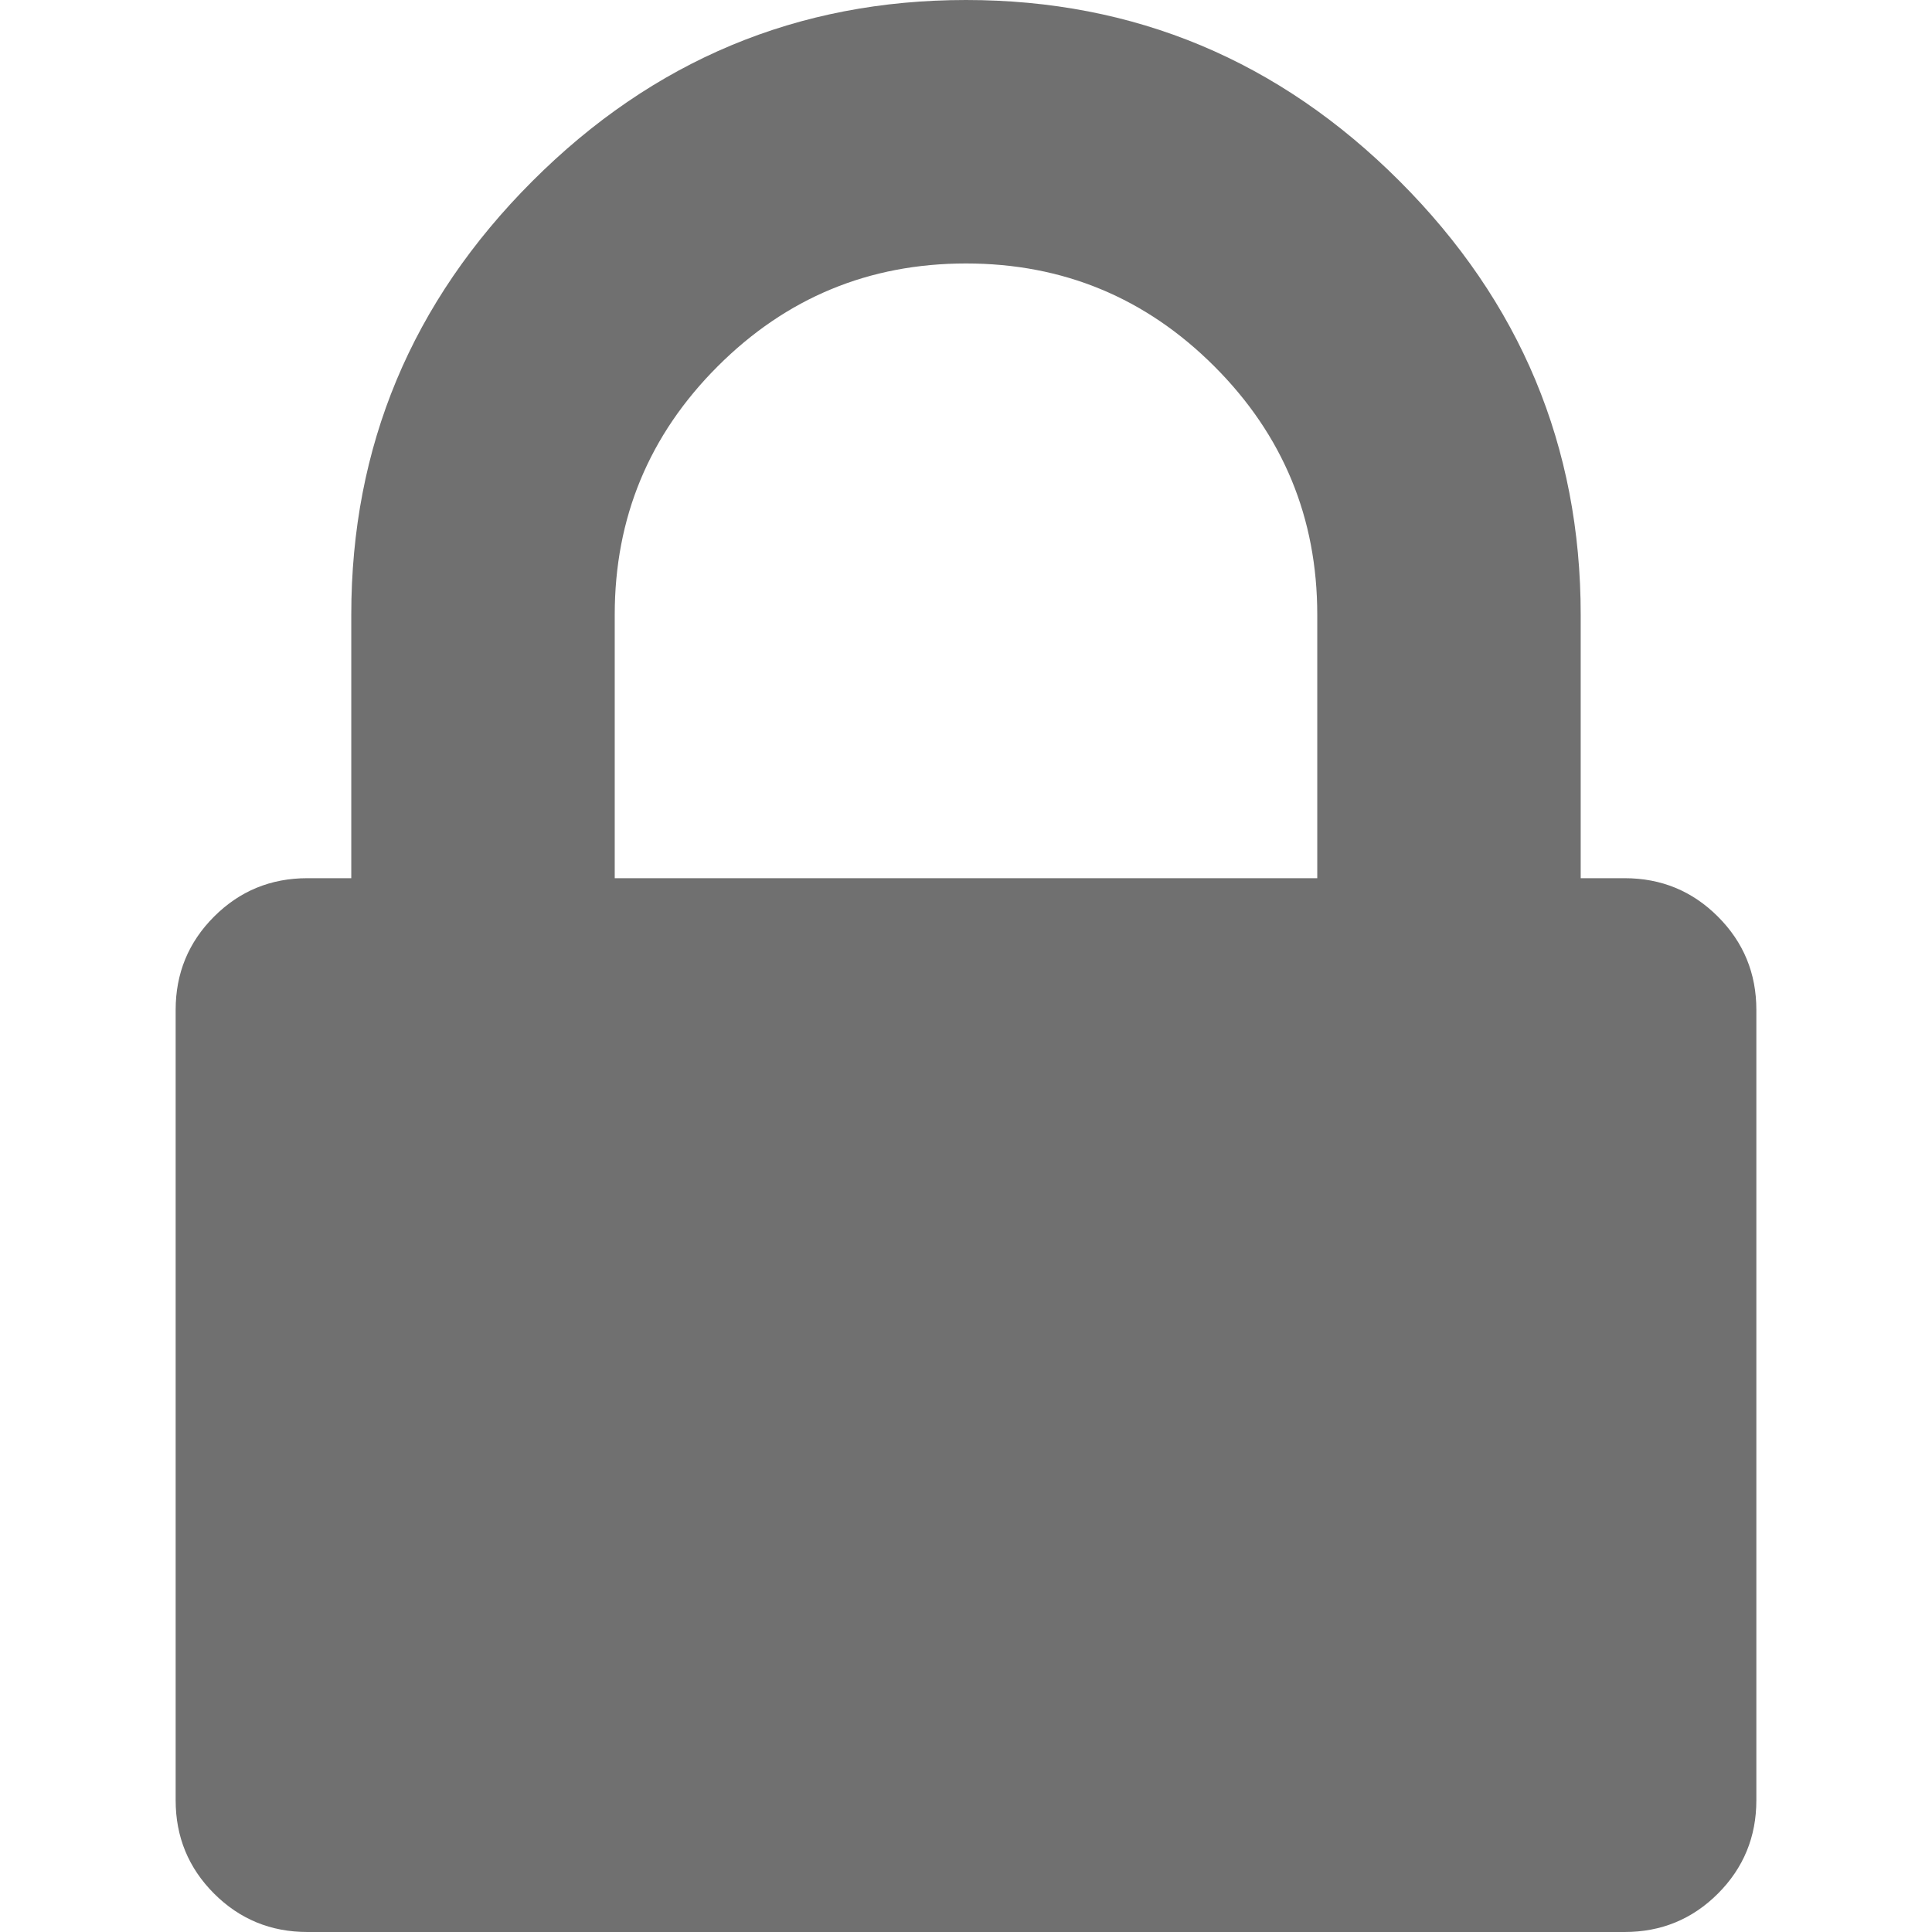
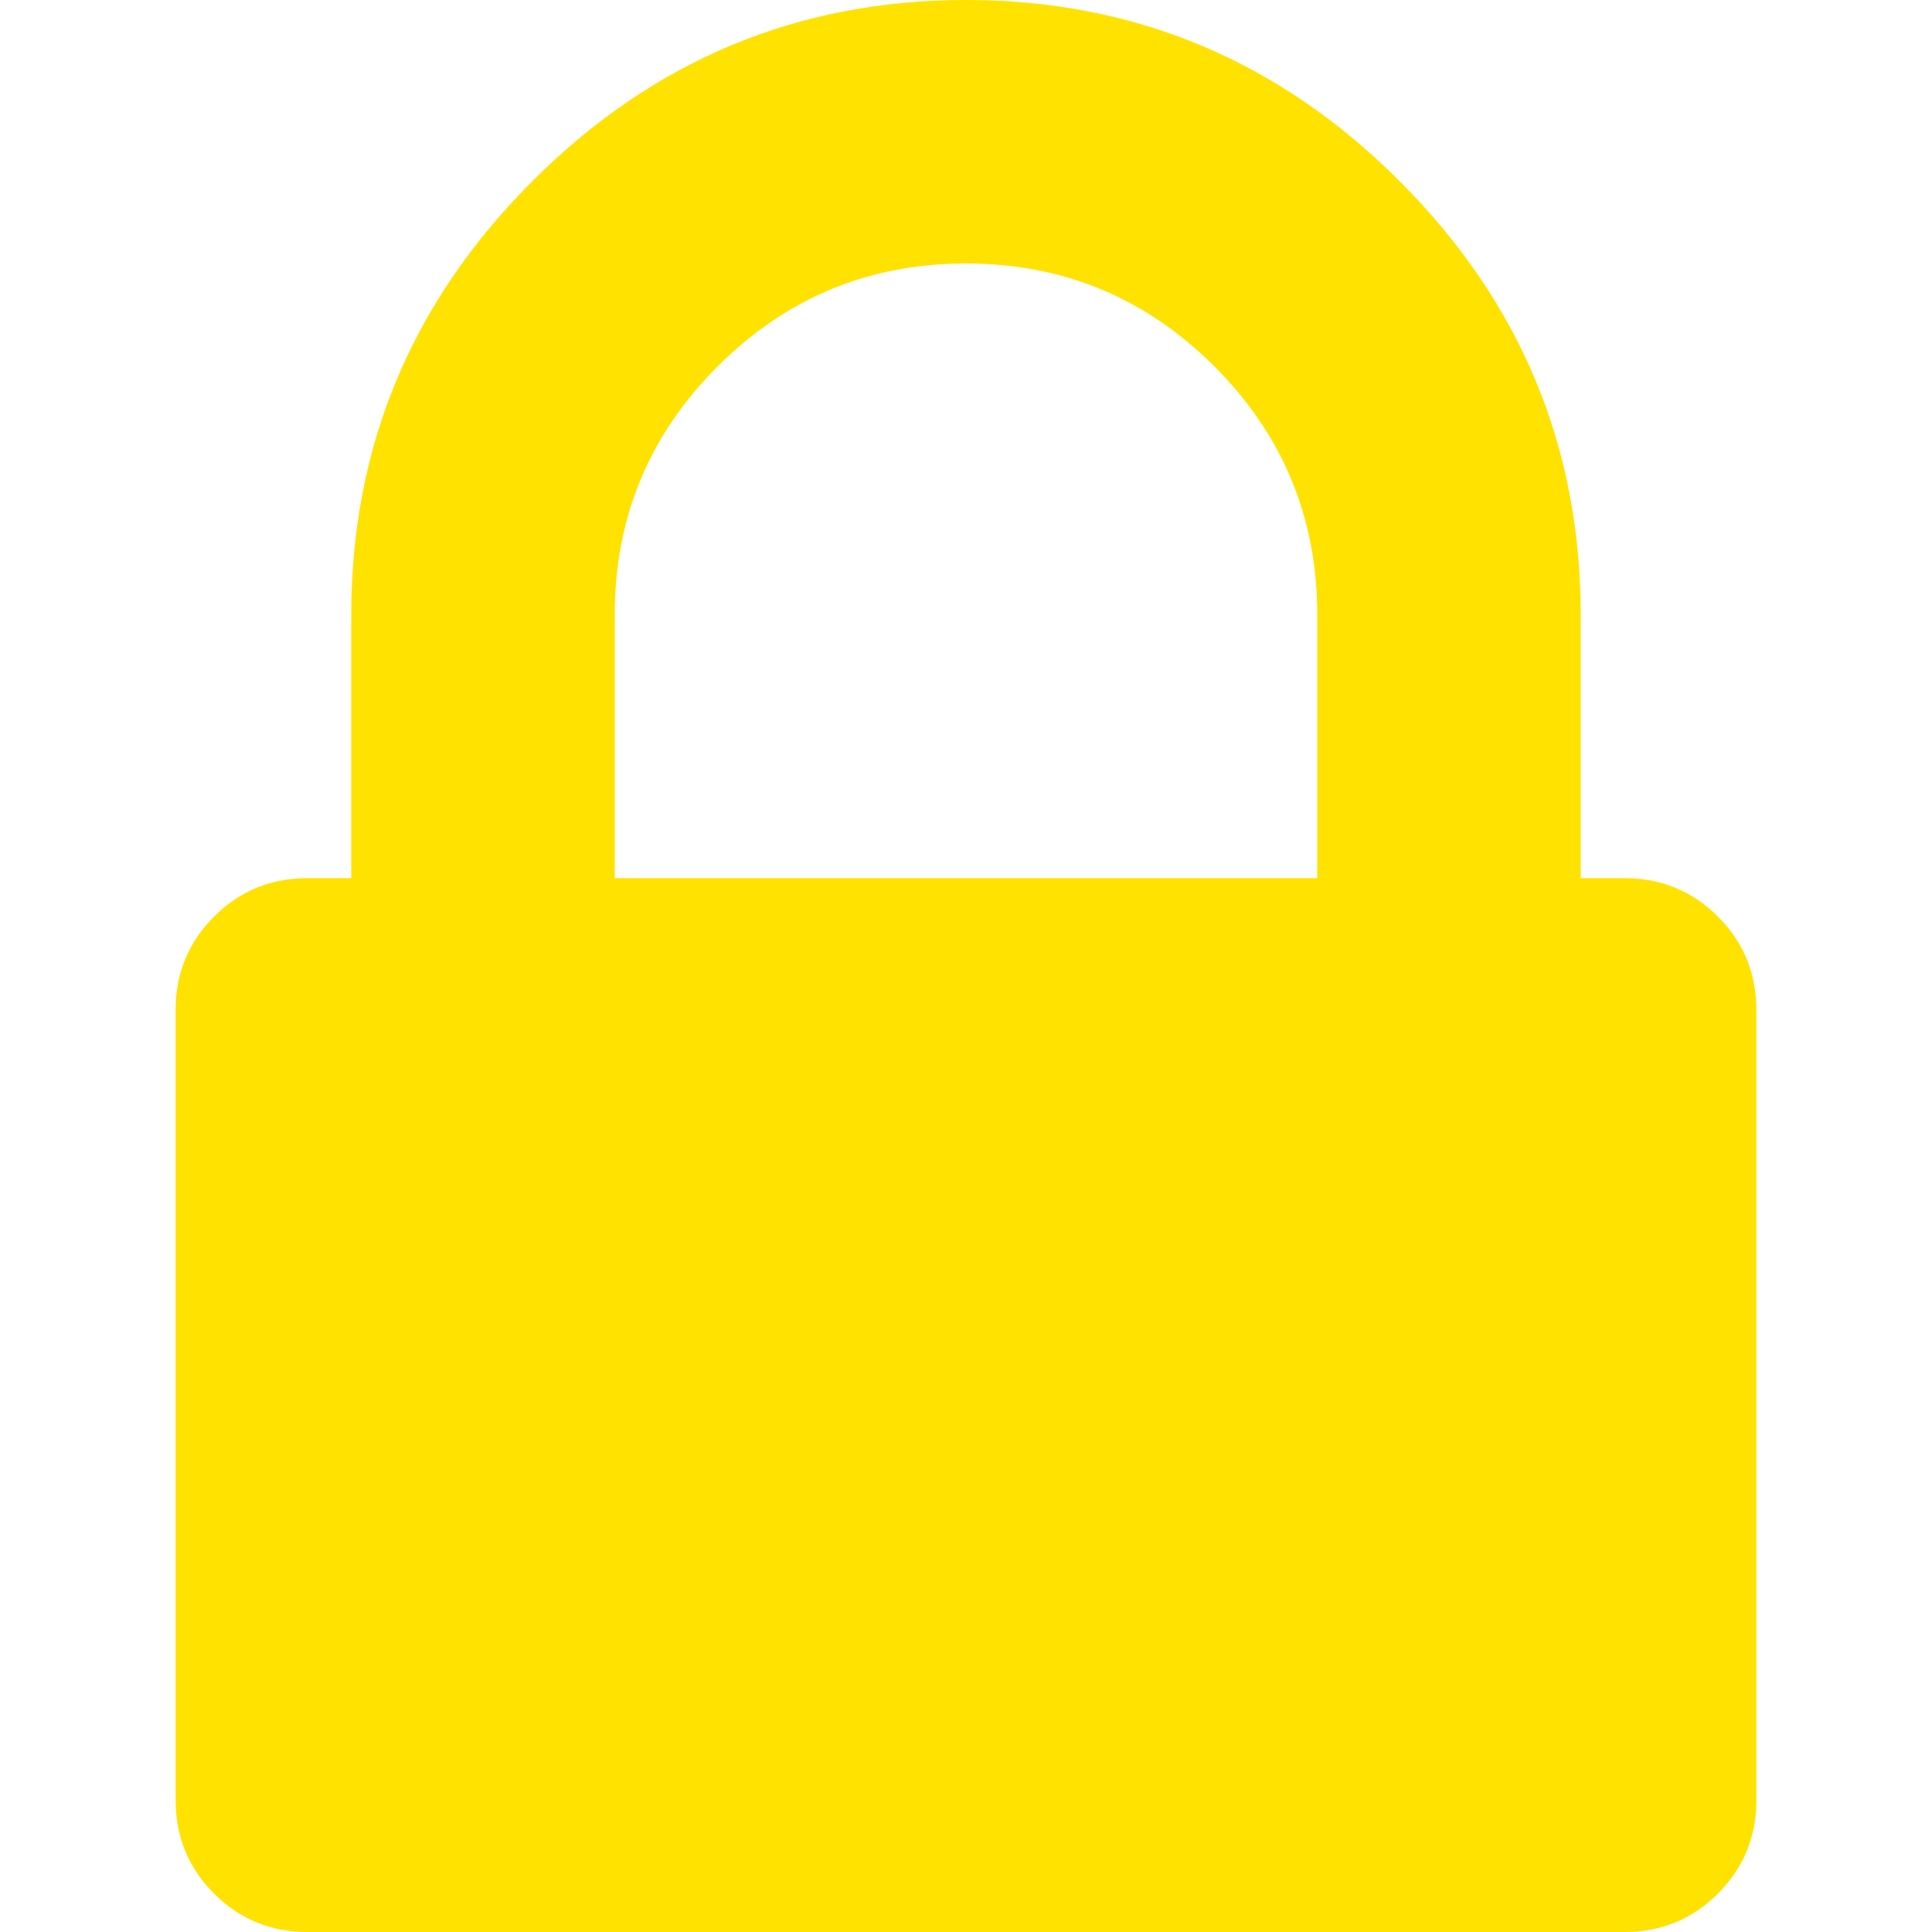
<svg xmlns="http://www.w3.org/2000/svg" version="1.1" id="Capa_1" x="0px" y="0px" width="512px" height="512px" viewBox="0 0 401.998 401.998" style="enable-background:new 0 0 401.998 401.998;" xml:space="preserve" class="">
  <g>
    <g>
-       <path d="M357.45,190.721c-5.331-5.33-11.8-7.993-19.417-7.993h-9.131v-54.821c0-35.022-12.559-65.093-37.685-90.218   C266.093,12.563,236.025,0,200.998,0c-35.026,0-65.1,12.563-90.222,37.688C85.65,62.814,73.091,92.884,73.091,127.907v54.821   h-9.135c-7.611,0-14.084,2.663-19.414,7.993c-5.33,5.326-7.994,11.799-7.994,19.417V374.59c0,7.611,2.665,14.086,7.994,19.417   c5.33,5.325,11.803,7.991,19.414,7.991H338.04c7.617,0,14.085-2.663,19.417-7.991c5.325-5.331,7.994-11.806,7.994-19.417V210.135   C365.455,202.523,362.782,196.051,357.45,190.721z M274.087,182.728H127.909v-54.821c0-20.175,7.139-37.402,21.414-51.675   c14.277-14.275,31.501-21.411,51.678-21.411c20.179,0,37.399,7.135,51.677,21.411c14.271,14.272,21.409,31.5,21.409,51.675V182.728   z" data-original="#000000" class="active-path" data-old_color="#000000" fill="#707070" />
+       <path d="M357.45,190.721c-5.331-5.33-11.8-7.993-19.417-7.993h-9.131v-54.821c0-35.022-12.559-65.093-37.685-90.218   C266.093,12.563,236.025,0,200.998,0c-35.026,0-65.1,12.563-90.222,37.688C85.65,62.814,73.091,92.884,73.091,127.907v54.821   h-9.135c-7.611,0-14.084,2.663-19.414,7.993c-5.33,5.326-7.994,11.799-7.994,19.417V374.59c0,7.611,2.665,14.086,7.994,19.417   c5.33,5.325,11.803,7.991,19.414,7.991H338.04c7.617,0,14.085-2.663,19.417-7.991c5.325-5.331,7.994-11.806,7.994-19.417V210.135   C365.455,202.523,362.782,196.051,357.45,190.721z M274.087,182.728H127.909v-54.821c0-20.175,7.139-37.402,21.414-51.675   c14.277-14.275,31.501-21.411,51.678-21.411c20.179,0,37.399,7.135,51.677,21.411c14.271,14.272,21.409,31.5,21.409,51.675V182.728   z" data-original="#000000" class="active-path" data-old_color="#000000" fill="#ffe200" />
    </g>
  </g>
</svg>
